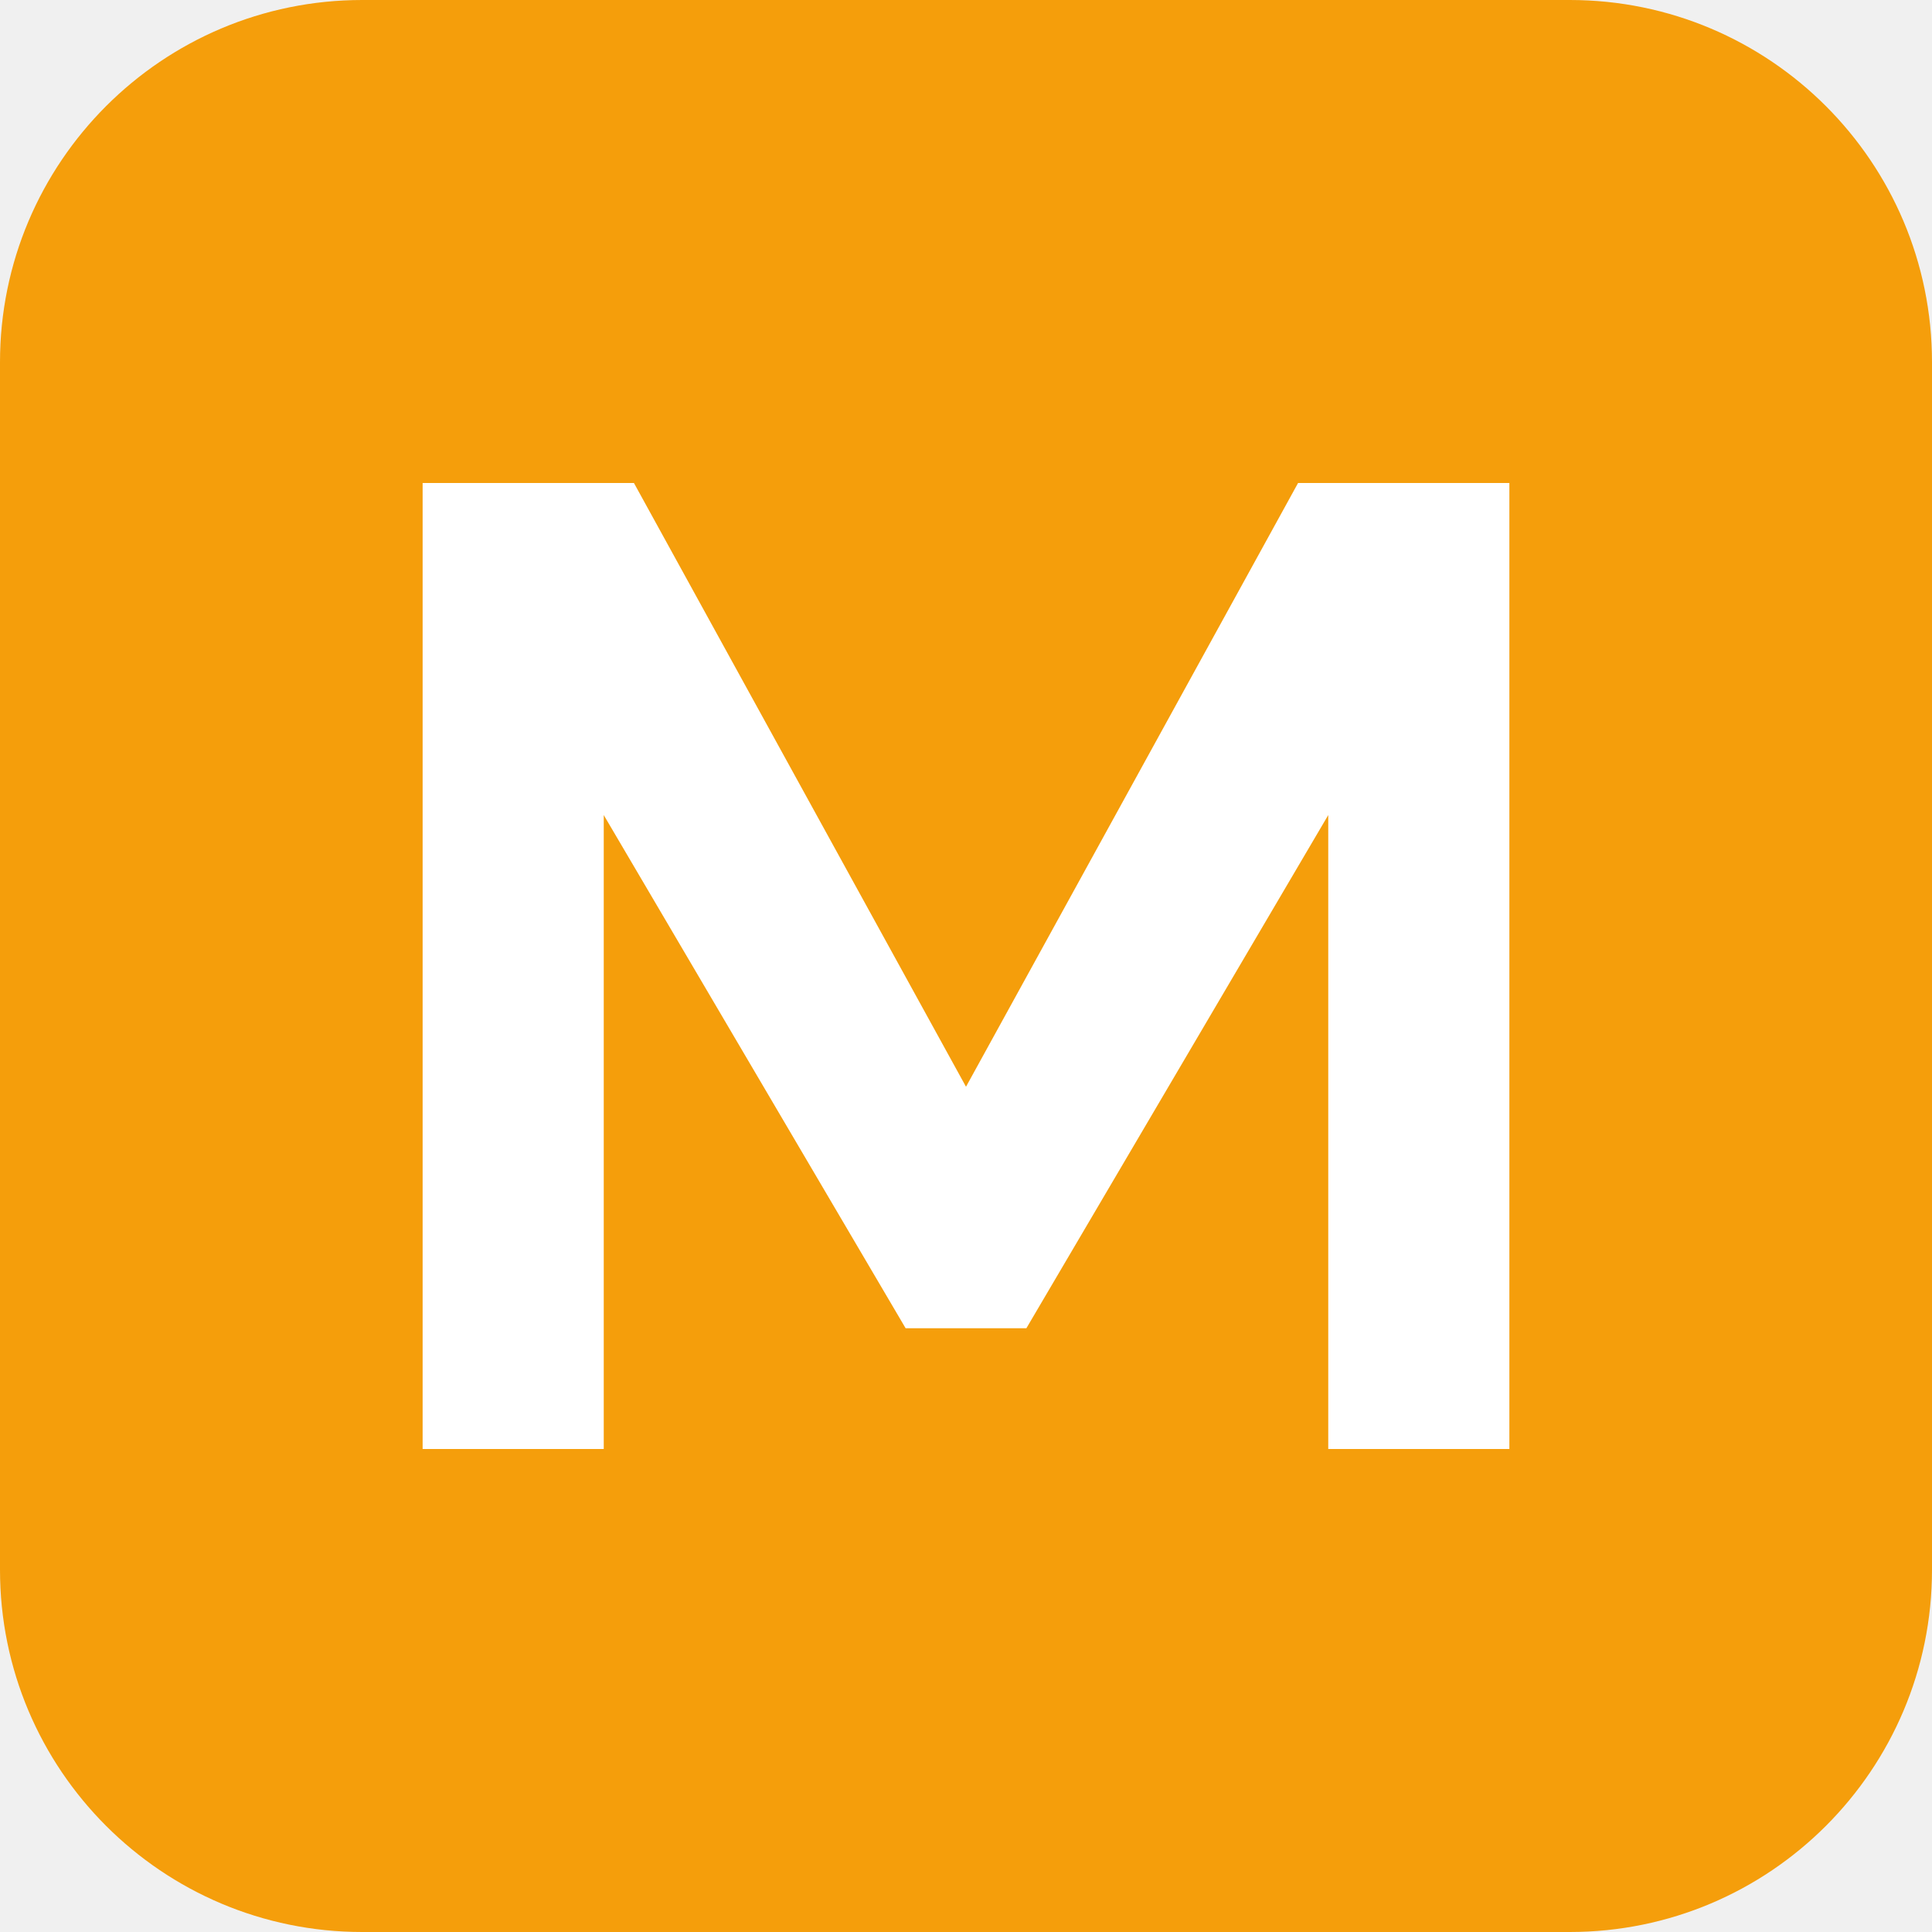
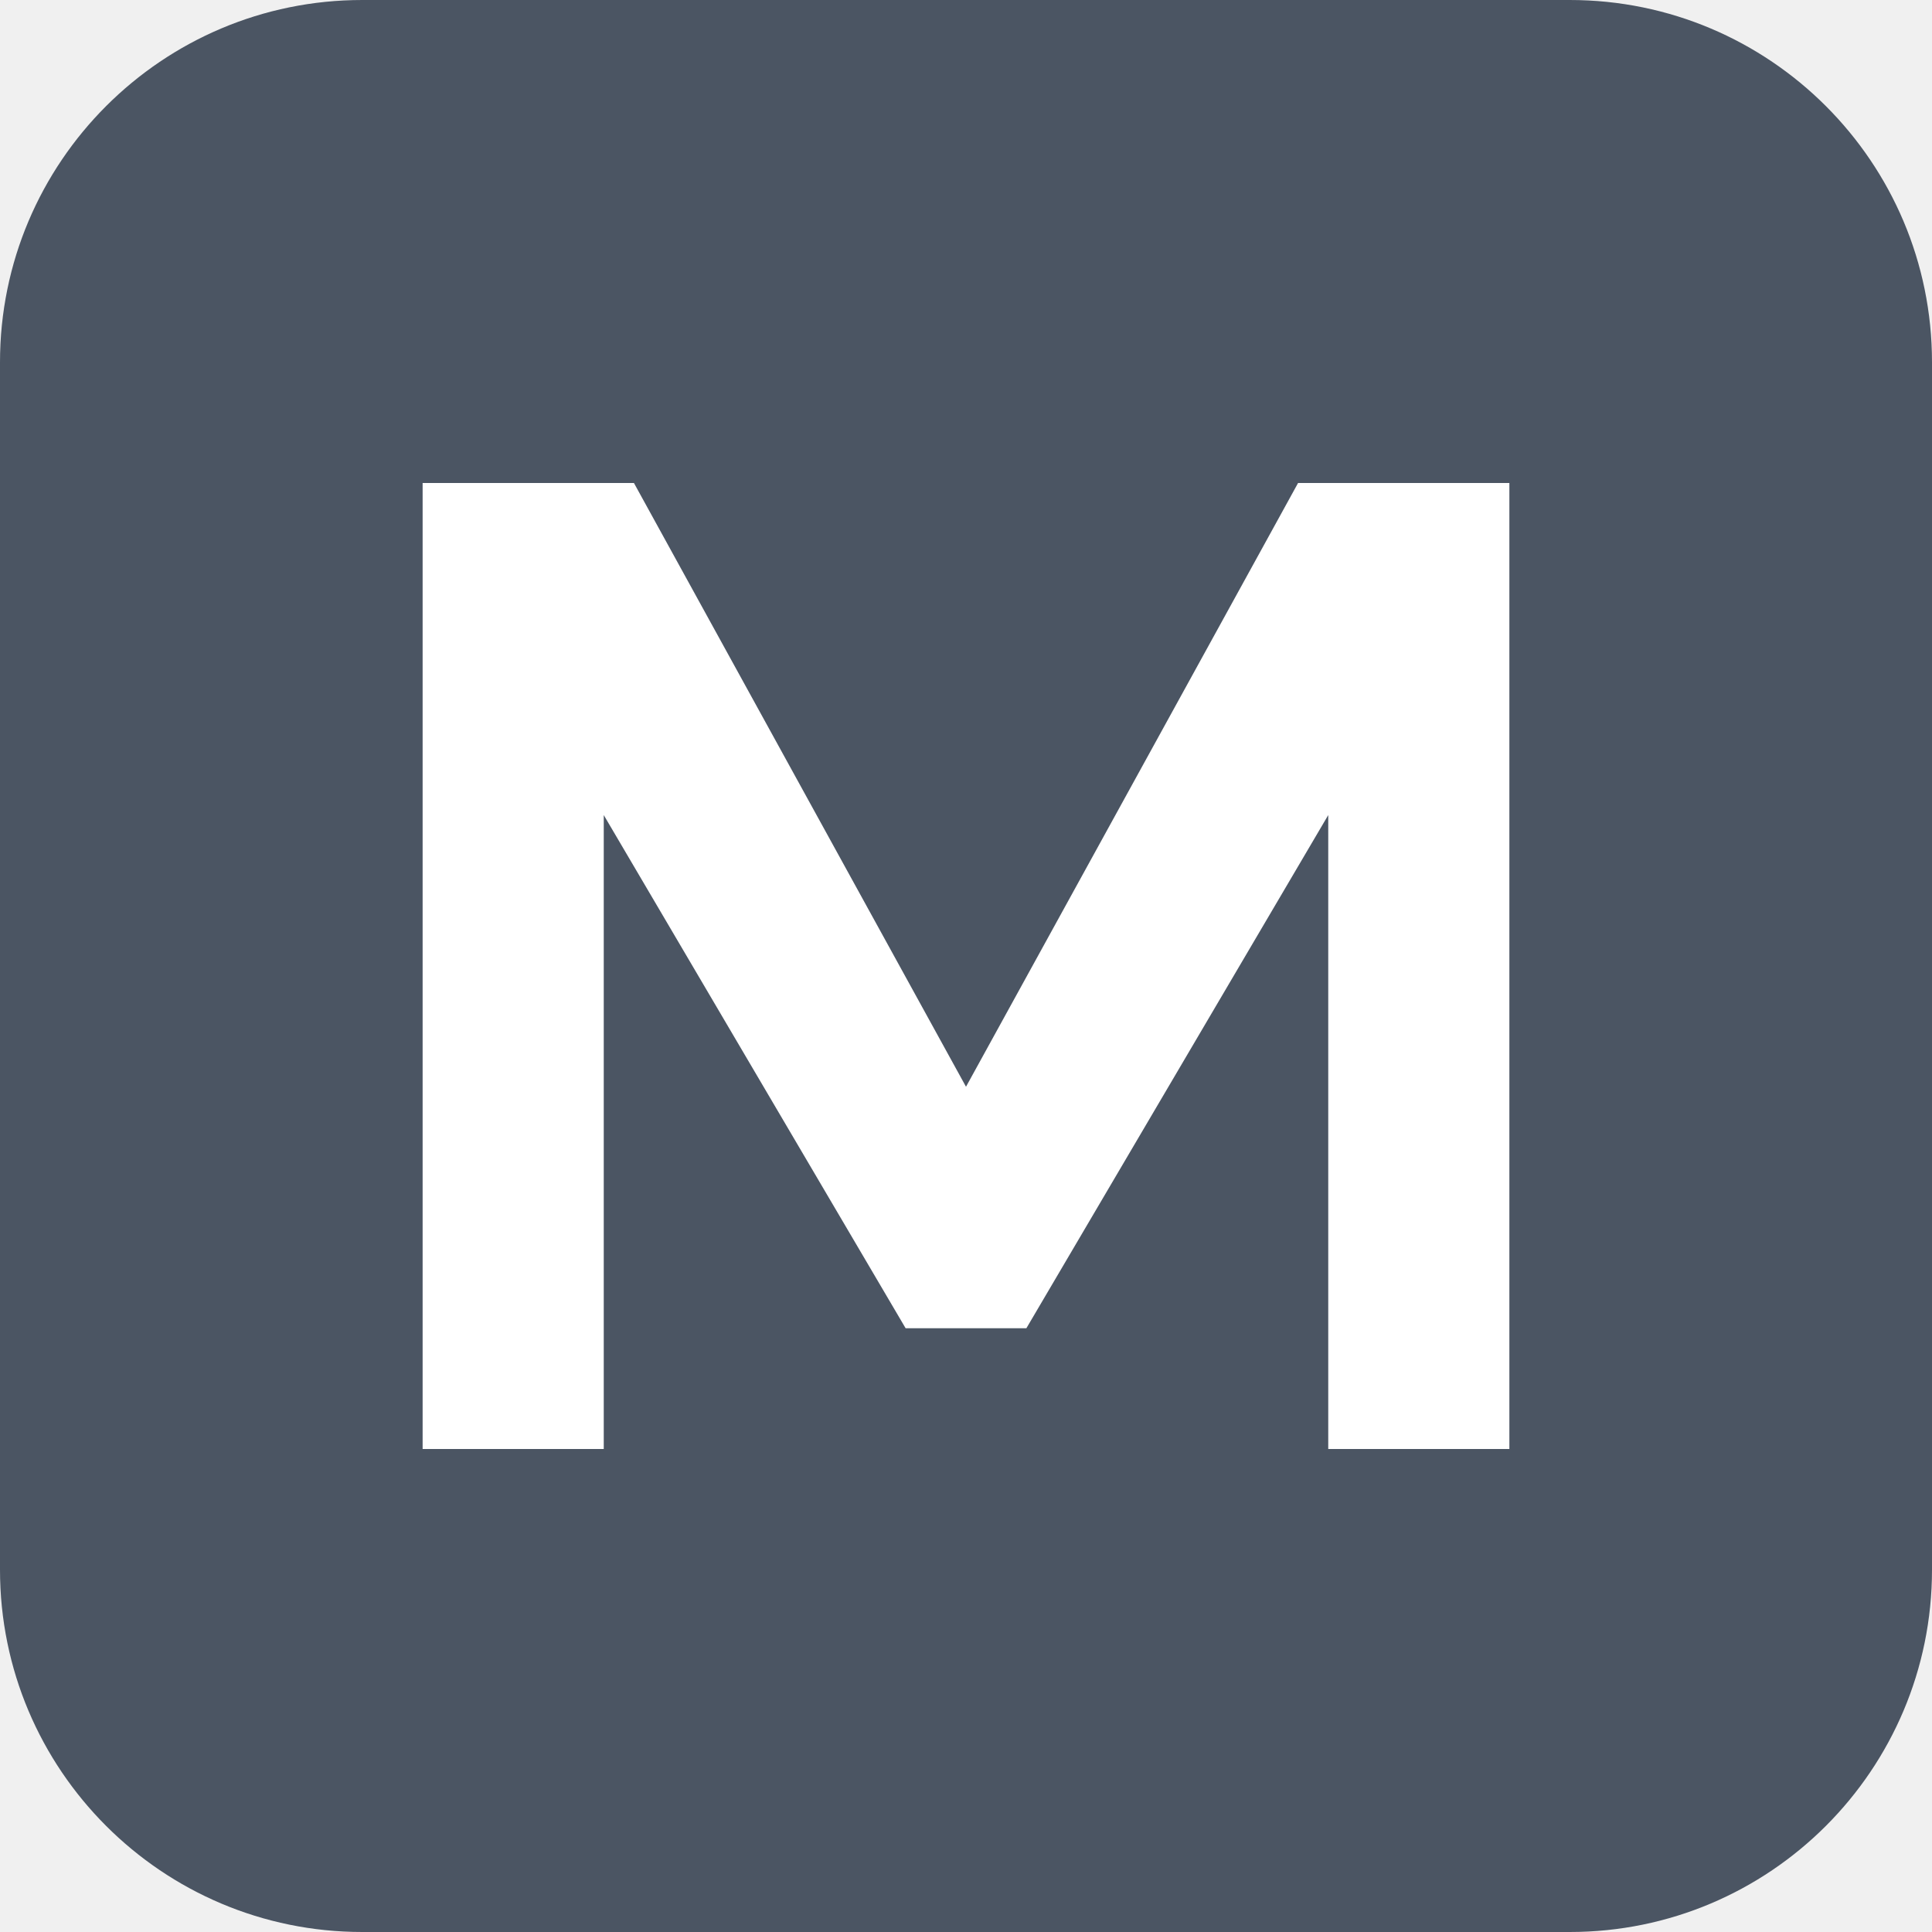
<svg xmlns="http://www.w3.org/2000/svg" viewBox="0 0 32 32">
-   <rect width="32" height="32" rx="6" fill="#F59E0B" />
+   <rect width="32" height="32" rx="6" fill="#4B5563" />
  <path d="M7 24V8h3.5l5.5 10 5.5-10H25v16h-3V13.5L17 22h-2l-5-8.5V24z" fill="white" />
</svg>
